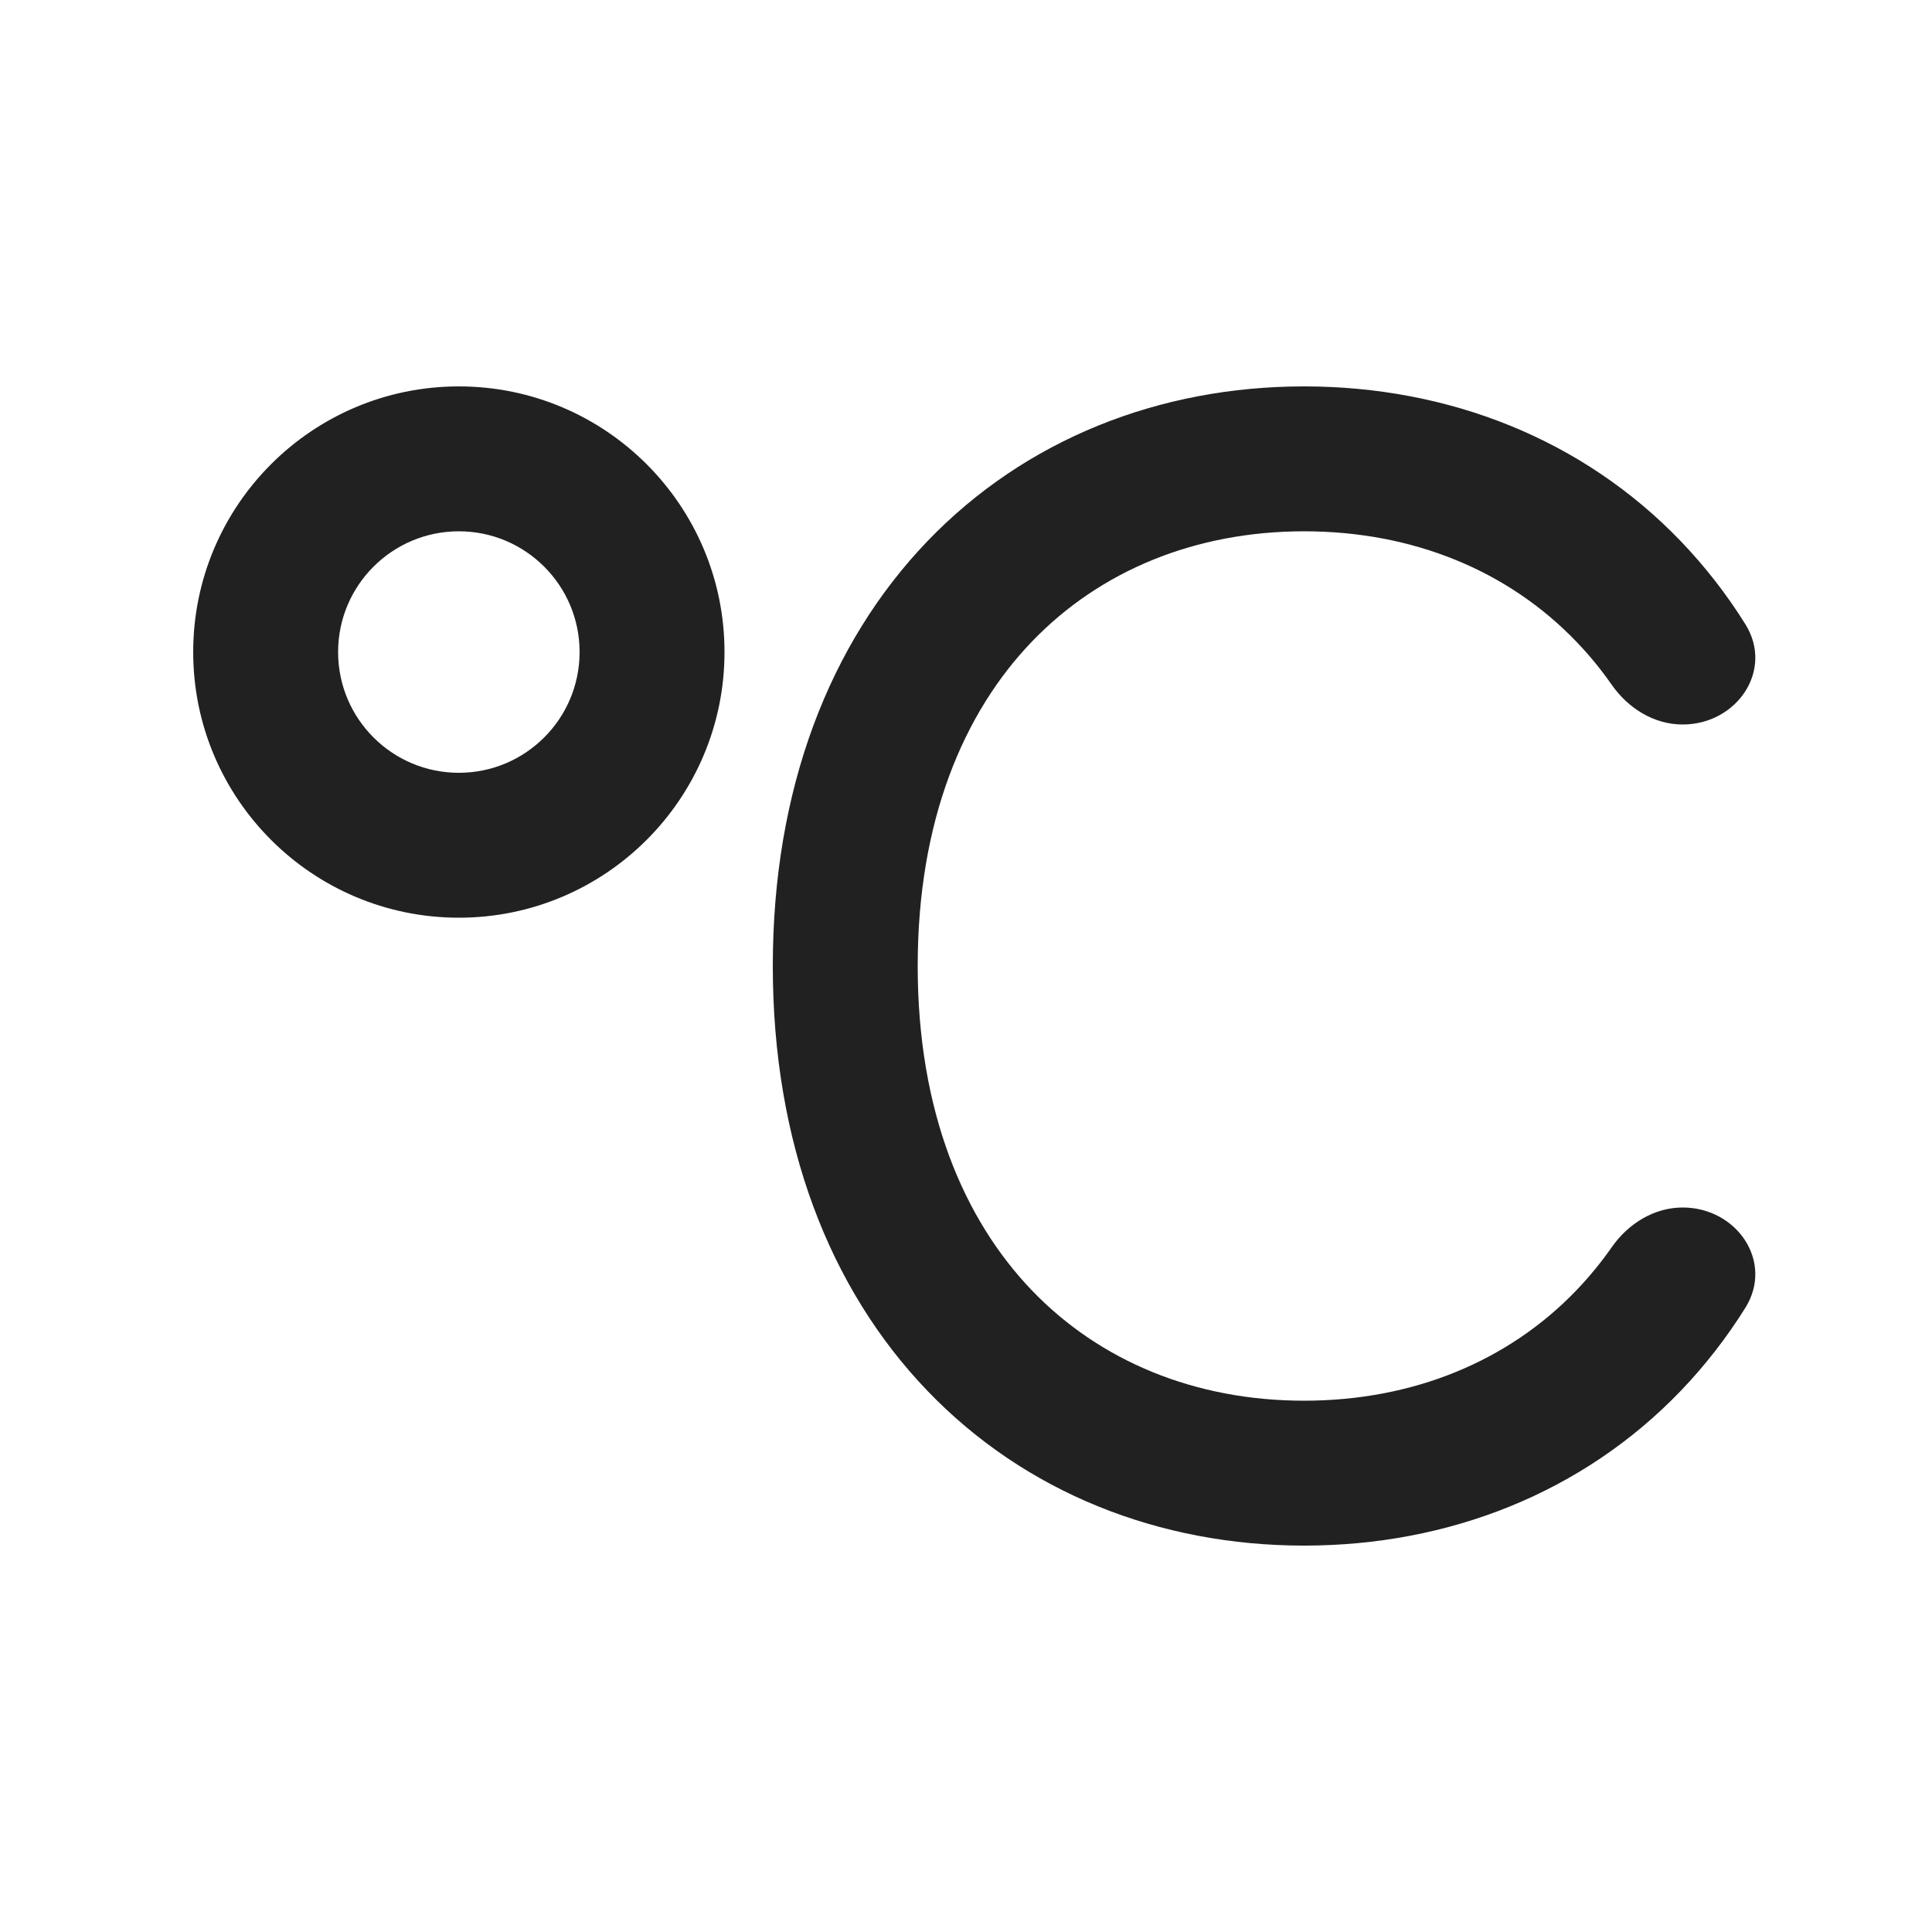
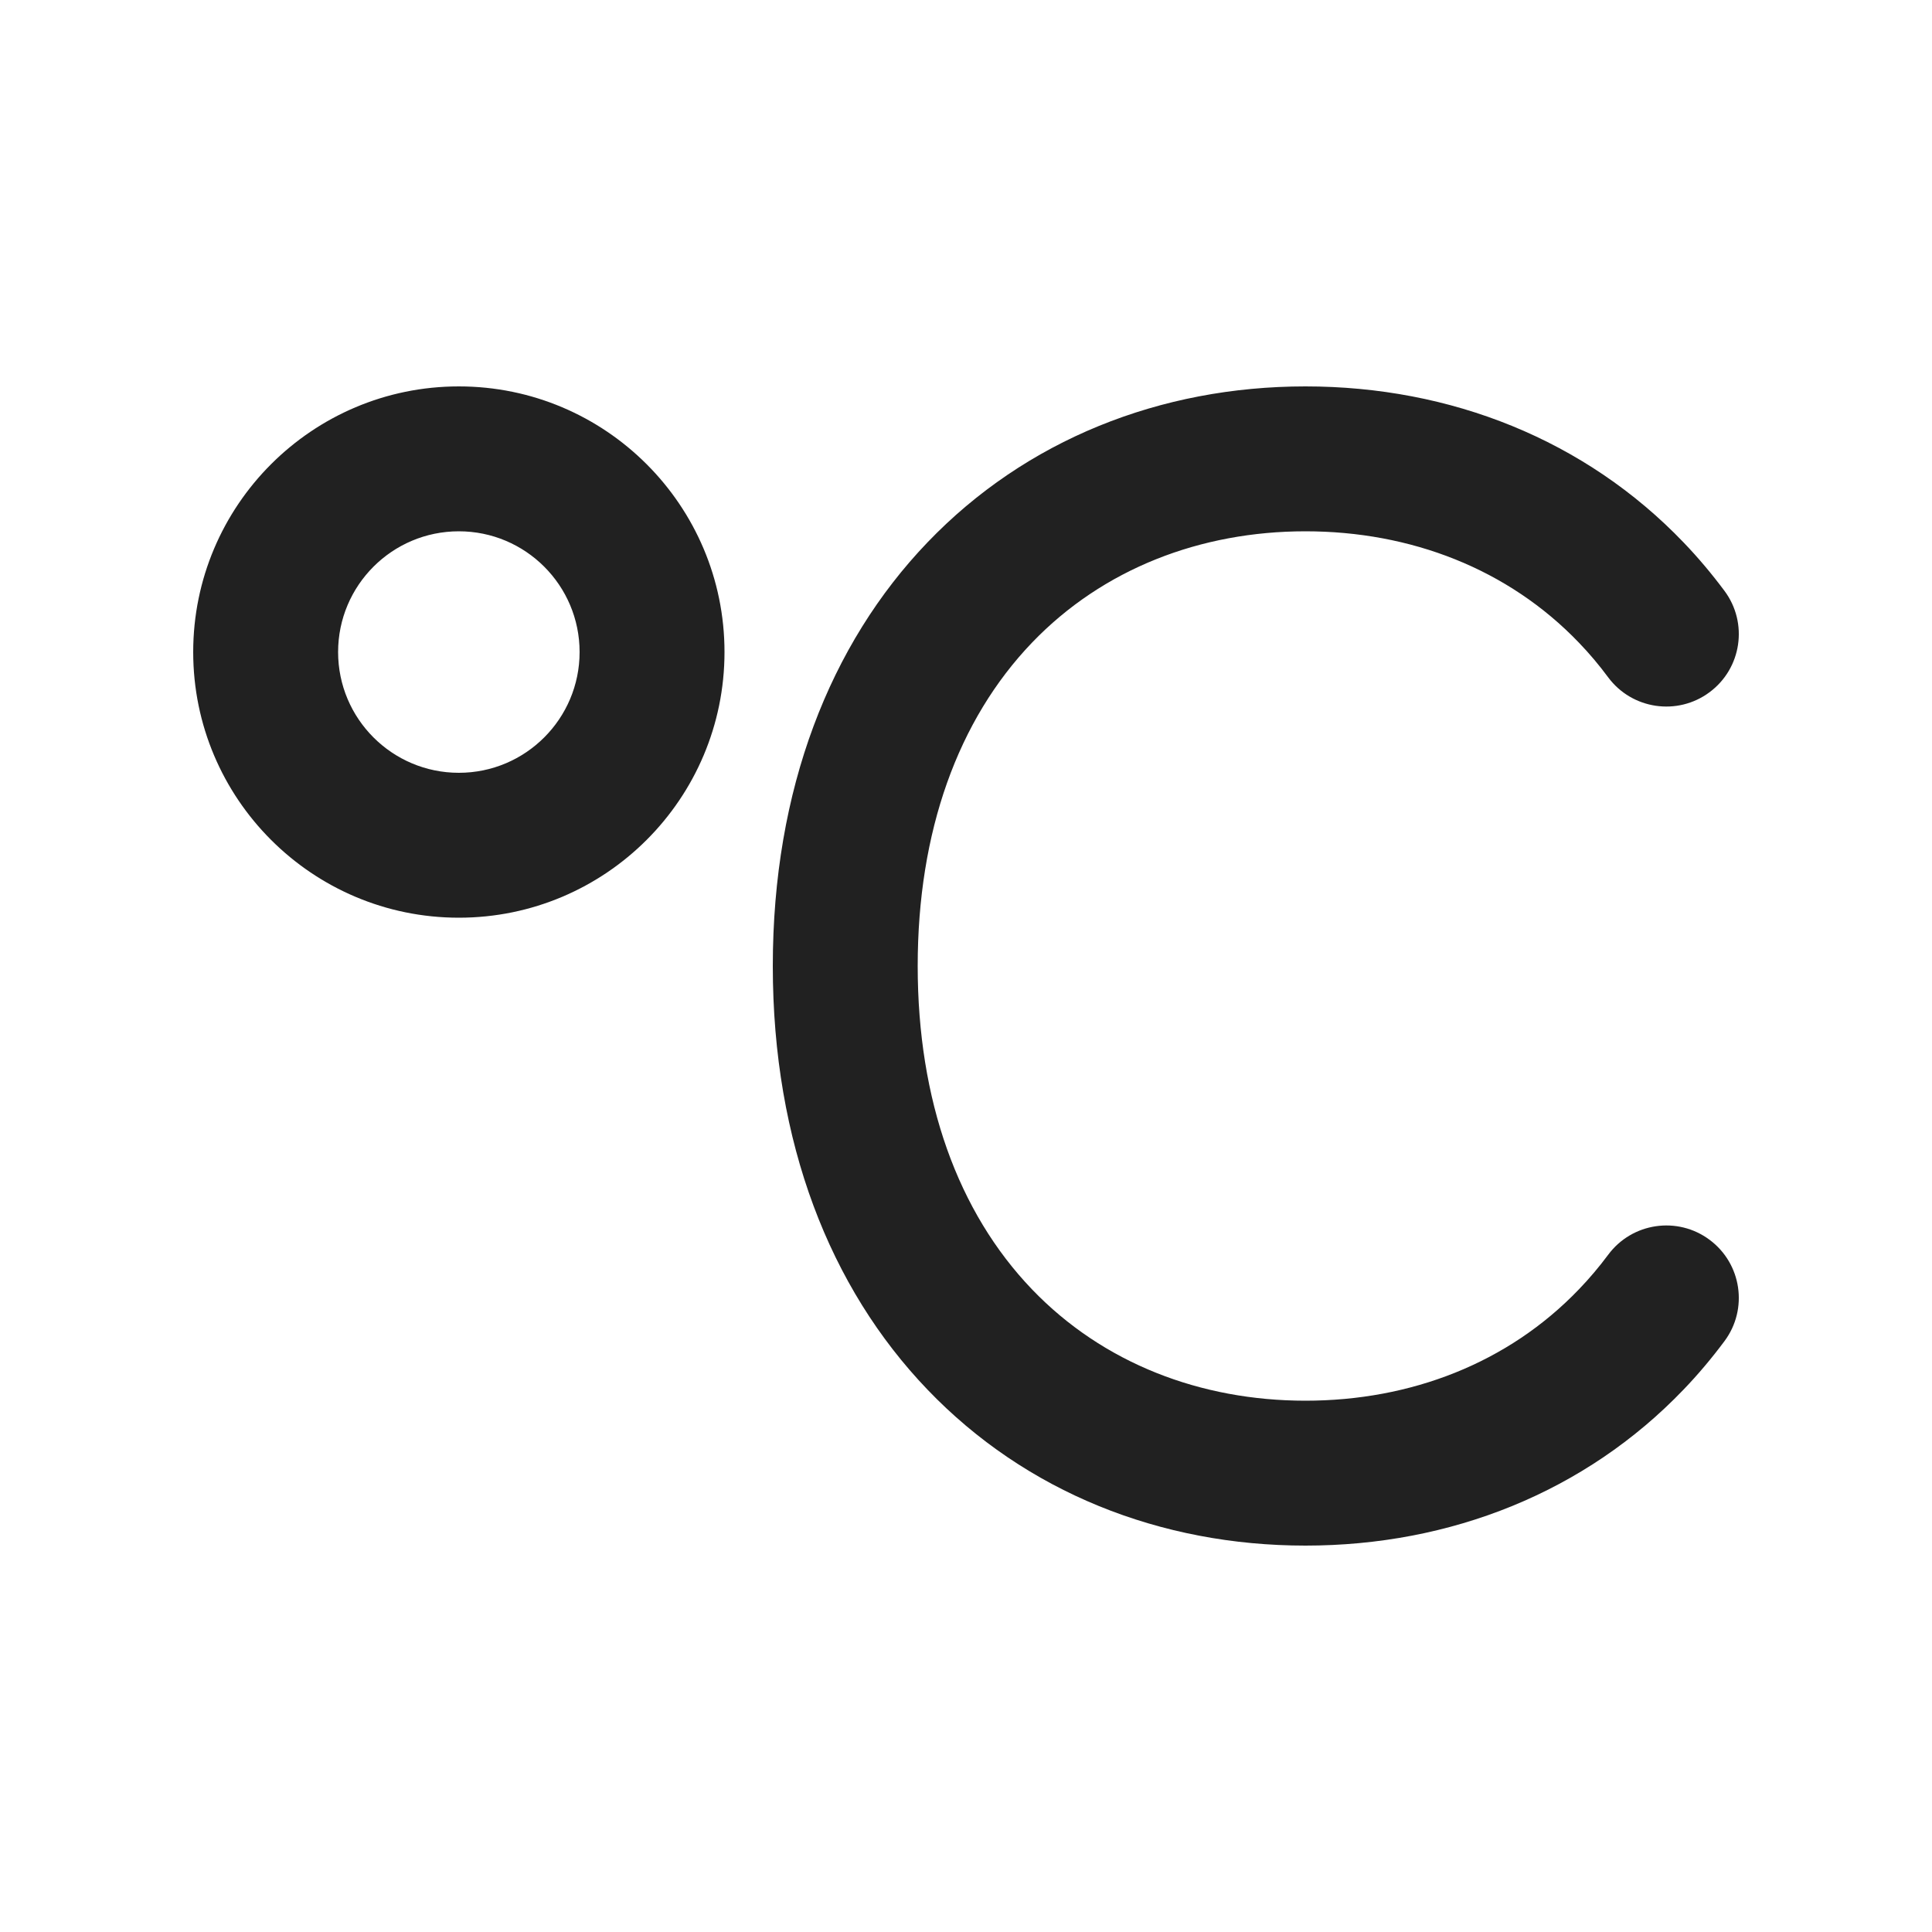
<svg xmlns="http://www.w3.org/2000/svg" width="20" height="20" viewBox="0 0 20 20" fill="none">
-   <path d="M4.75,4c1.518,0 2.75,1.232 2.75,2.75c0,1.518 -1.232,2.75 -2.75,2.75c-1.518,0 -2.75,-1.232 -2.75,-2.75c0,-1.518 1.232,-2.75 2.75,-2.75zM4.75,5.5c-0.69,0 -1.25,0.56 -1.25,1.25c0,0.69 0.56,1.25 1.25,1.25c0.69,0 1.25,-0.56 1.25,-1.25c0,-0.69 -0.56,-1.25 -1.25,-1.25zM10.682,6.642c-0.706,0.735 -1.182,1.851 -1.182,3.358c0,1.507 0.477,2.623 1.182,3.358c0.706,0.735 1.692,1.142 2.818,1.142c1.125,0 2.112,-0.407 2.818,-1.142c0.13,-0.136 0.253,-0.284 0.366,-0.446c0.17,-0.244 0.438,-0.412 0.735,-0.412c0.561,0 0.946,0.562 0.649,1.038c-0.195,0.312 -0.419,0.599 -0.668,0.859c-1.013,1.055 -2.402,1.603 -3.9,1.603c-1.498,0 -2.887,-0.548 -3.9,-1.603c-1.014,-1.056 -1.6,-2.564 -1.6,-4.397c0,-1.832 0.587,-3.341 1.6,-4.397c1.013,-1.055 2.402,-1.603 3.9,-1.603c1.498,0 2.887,0.548 3.9,1.603c0.249,0.26 0.473,0.546 0.668,0.859c0.297,0.475 -0.088,1.038 -0.649,1.038c-0.297,0 -0.565,-0.168 -0.735,-0.412c-0.113,-0.162 -0.235,-0.31 -0.366,-0.446c-0.706,-0.735 -1.692,-1.142 -2.818,-1.142c-1.125,0 -2.112,0.407 -2.818,1.142z" fill="#212121" />
+   <path d="M17.852,6.117c0.247,0.332 0.178,0.802 -0.155,1.049c-0.332,0.247 -0.802,0.178 -1.049,-0.154c-0.094,-0.127 -0.195,-0.247 -0.303,-0.359c-0.734,-0.766 -1.745,-1.153 -2.831,-1.153c-1.085,0 -2.096,0.387 -2.831,1.153c-0.768,0.801 -1.183,1.956 -1.183,3.347c0,1.391 0.415,2.546 1.183,3.347c0.735,0.766 1.746,1.153 2.831,1.153c1.086,0 2.097,-0.387 2.831,-1.153c0.108,-0.112 0.209,-0.232 0.303,-0.358c0.247,-0.333 0.717,-0.402 1.049,-0.155c0.333,0.247 0.402,0.717 0.155,1.049c-0.132,0.177 -0.273,0.345 -0.424,0.502c-1.017,1.061 -2.41,1.615 -3.914,1.615c-1.503,0 -2.896,-0.554 -3.913,-1.615c-1.01,-1.053 -1.601,-2.557 -1.601,-4.385c0,-1.828 0.591,-3.332 1.601,-4.385c1.017,-1.061 2.41,-1.615 3.913,-1.615c1.504,-0 2.897,0.554 3.914,1.615c0.151,0.157 0.292,0.325 0.424,0.502Zm-13.102,-2.117c1.518,0 2.75,1.232 2.75,2.75c0,1.518 -1.232,2.75 -2.75,2.75c-1.518,0 -2.75,-1.232 -2.75,-2.75c-0,-1.518 1.232,-2.75 2.75,-2.75Zm0,1.5c-0.69,0 -1.25,0.56 -1.25,1.25c0,0.69 0.56,1.25 1.25,1.25c0.69,0 1.25,-0.56 1.25,-1.25c0,-0.69 -0.56,-1.25 -1.25,-1.25Z" fill="#212121" />
</svg>
